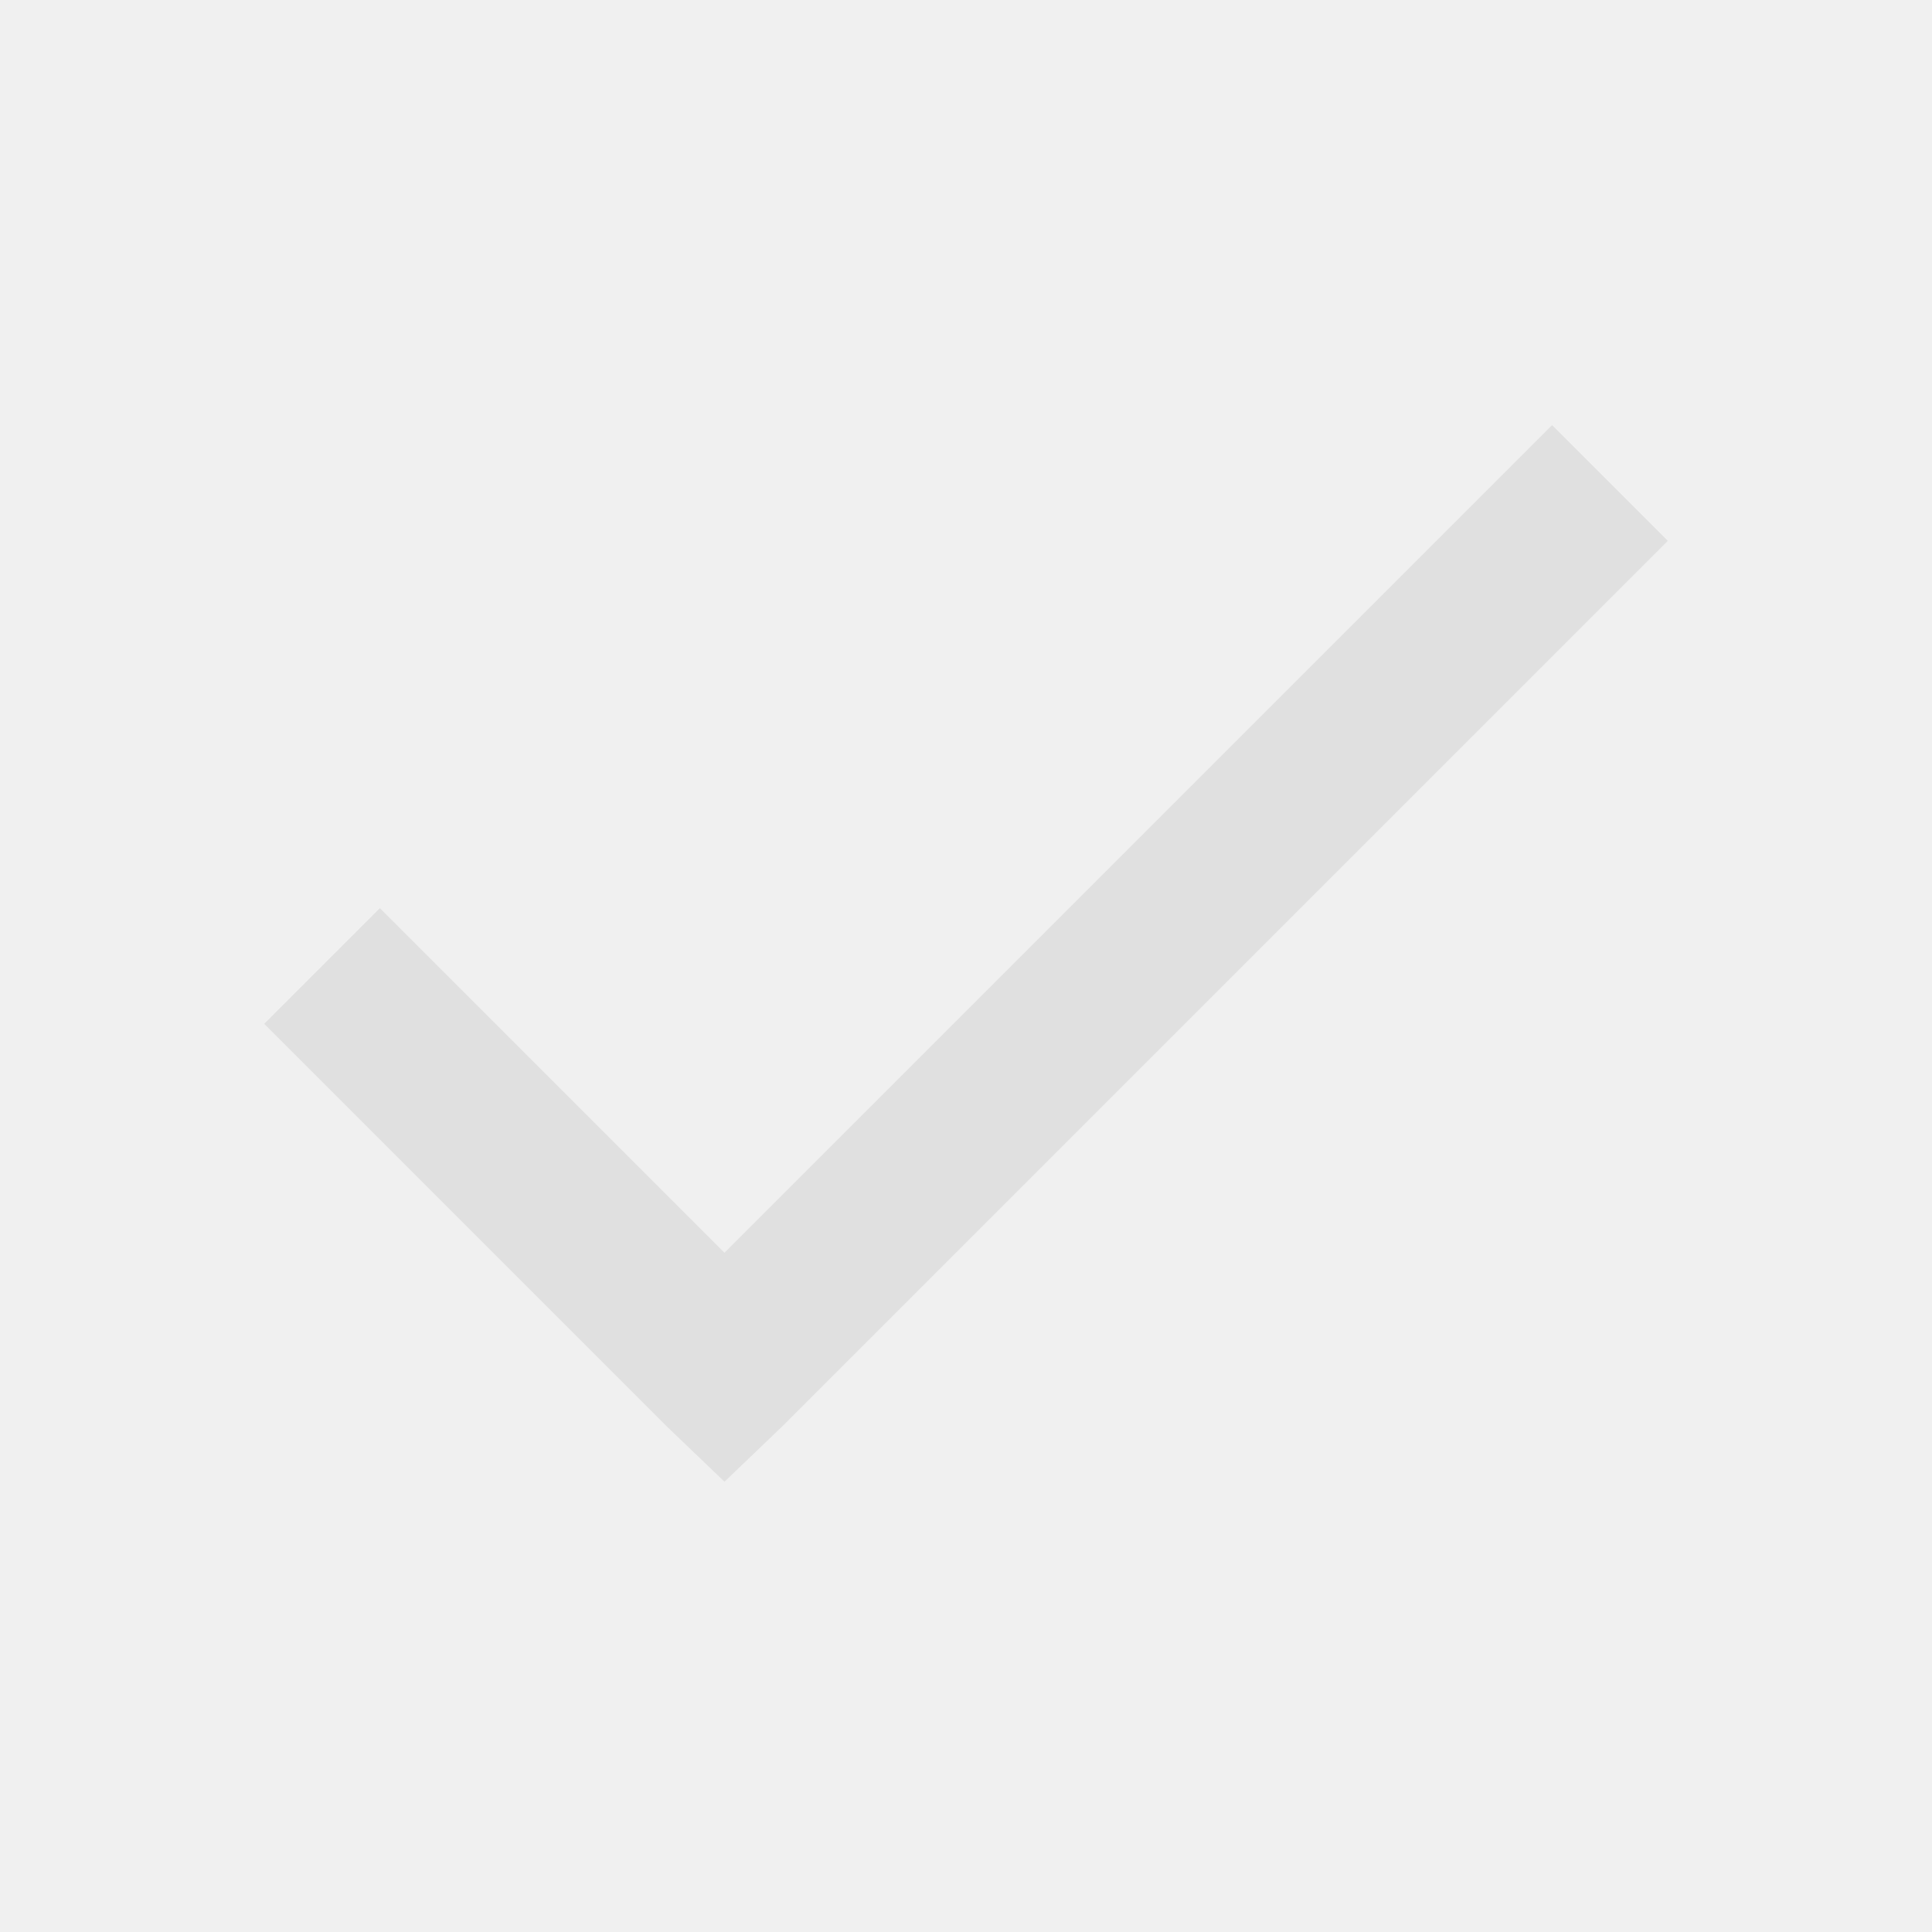
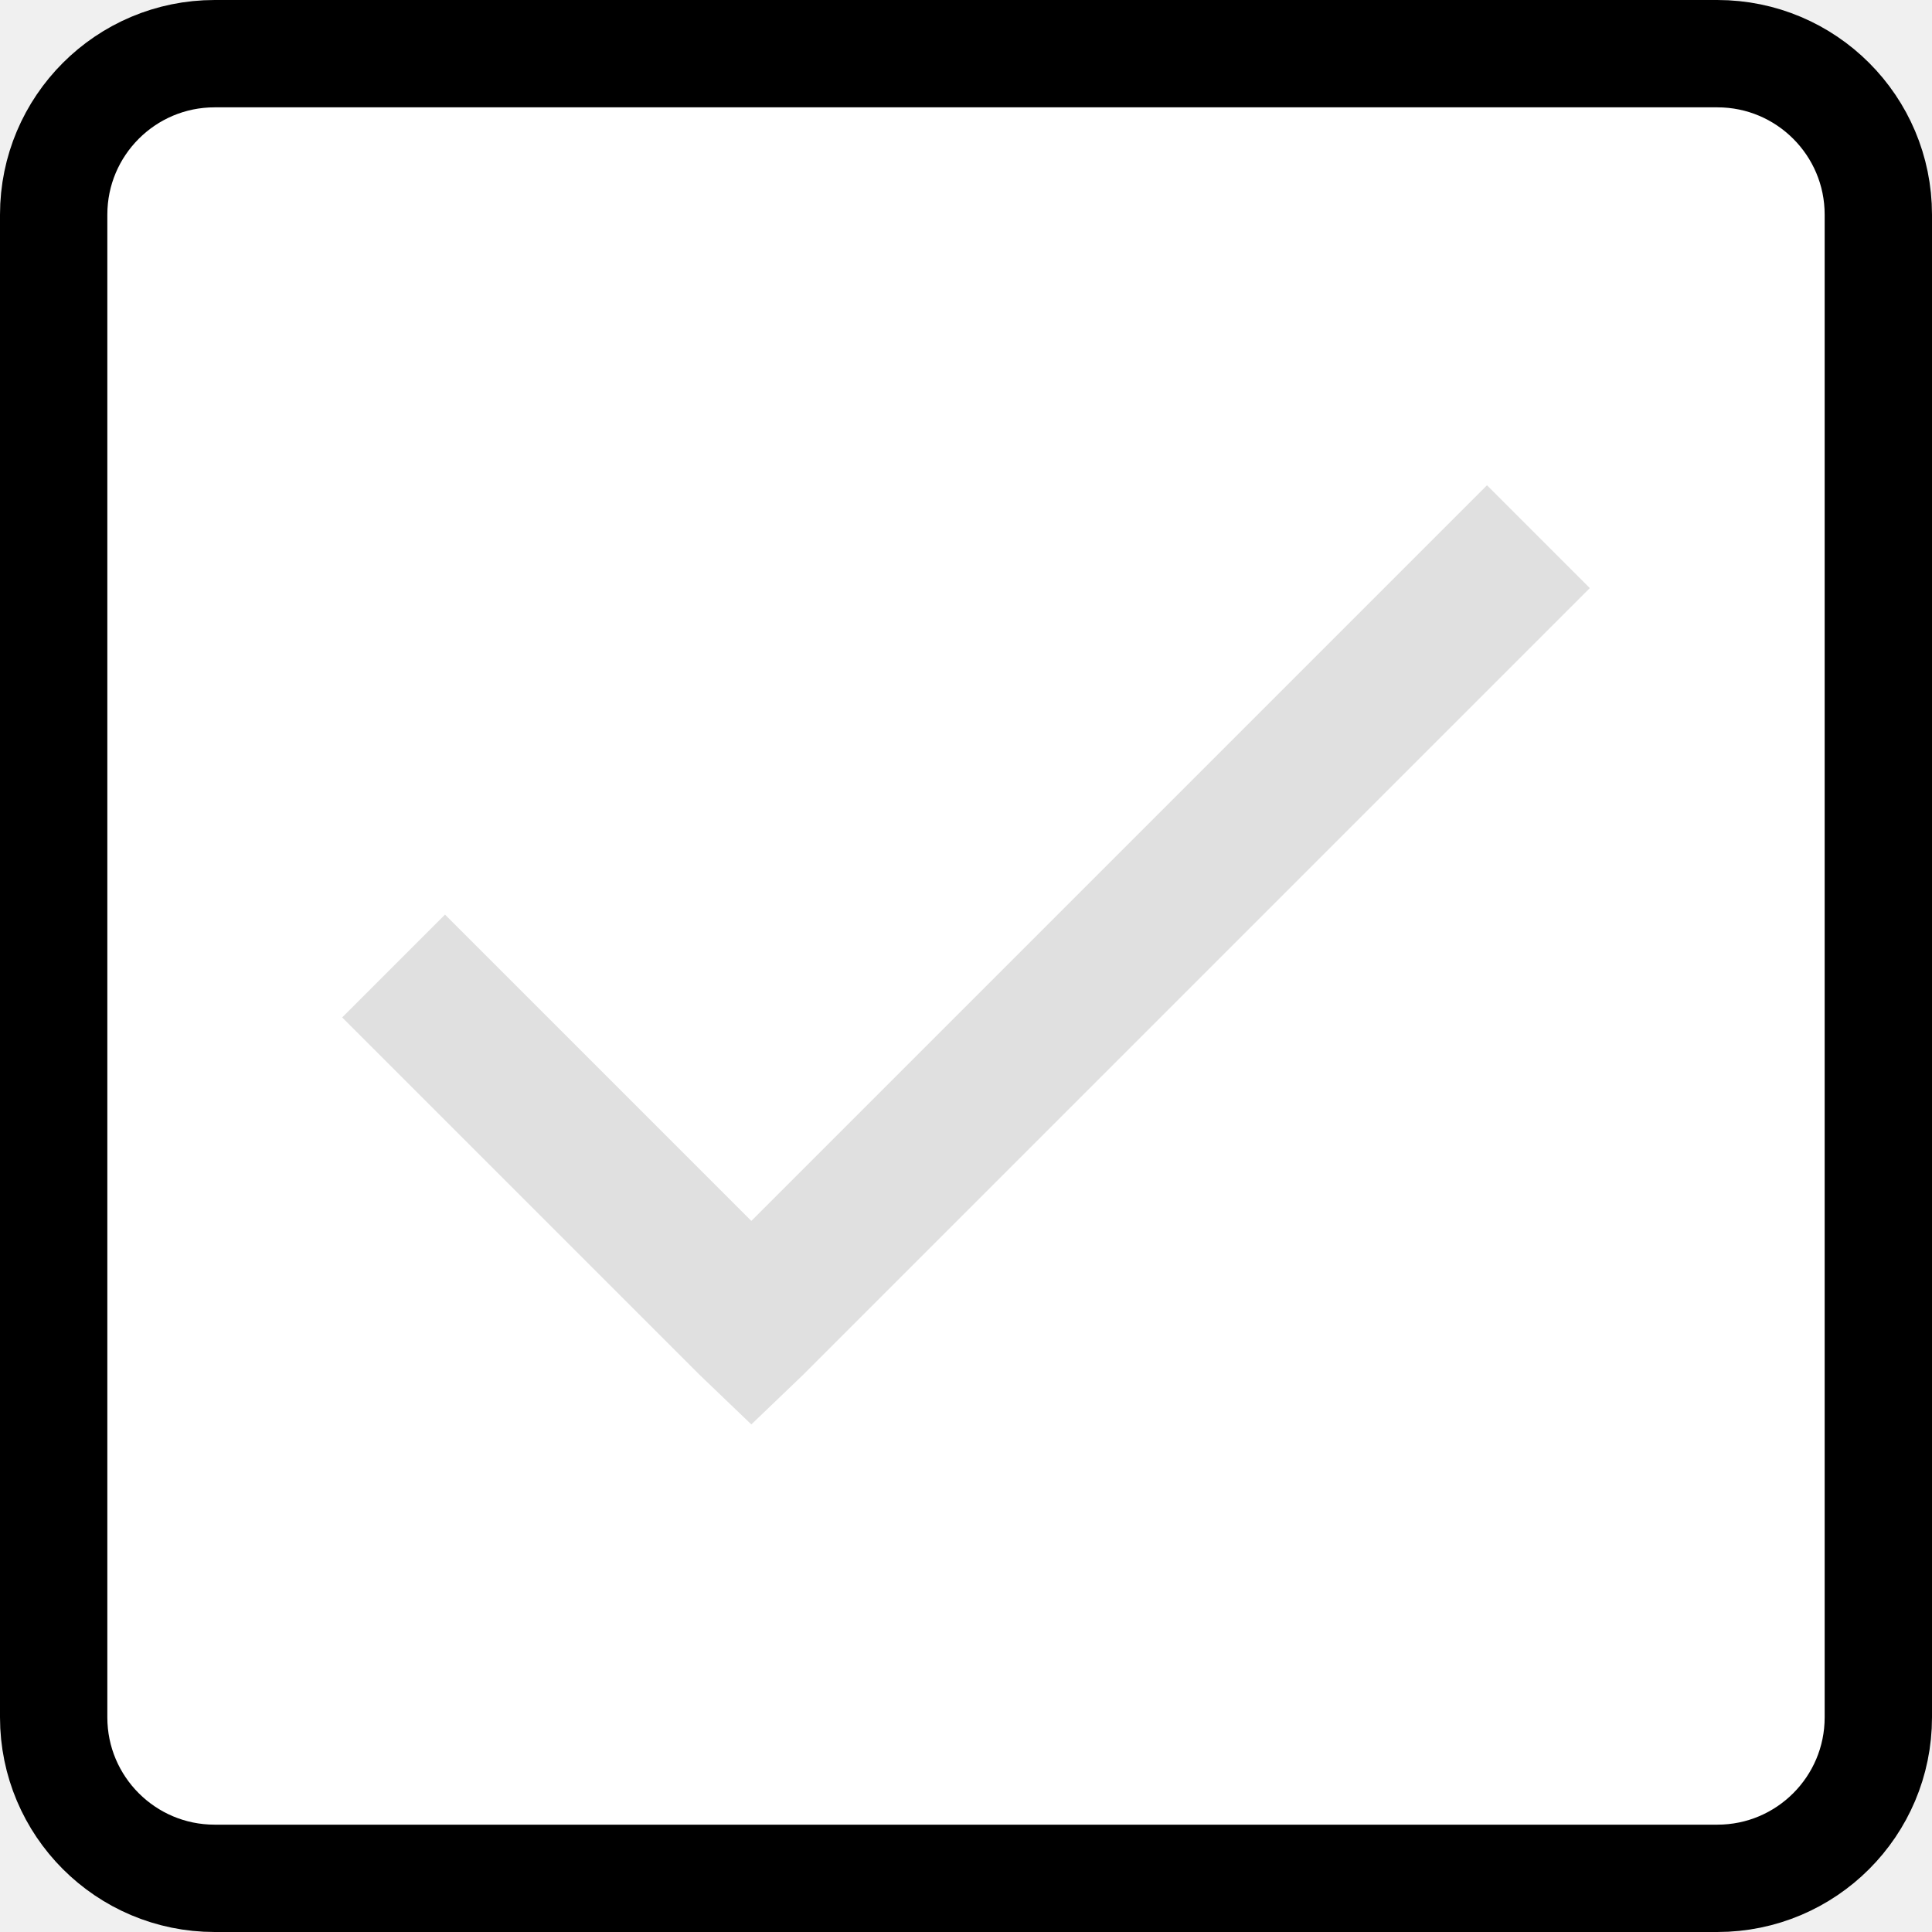
- <svg xmlns="http://www.w3.org/2000/svg" width="16" height="16" viewBox="0 0 16 16" fill="none">
-   <path d="M12.854 3.521L6 10.375L3.146 7.521L2.188 8.479L5.521 11.812L6 12.271L6.479 11.812L13.812 4.479L12.854 3.521Z" fill="#E0E0E0" />
+ <svg xmlns="http://www.w3.org/2000/svg" width="18" height="18" viewBox="0 0 18 18" fill="none">
+   <rect x="0.5" y="0.5" width="17" height="17" rx="1.5" fill="white" />
+   <path d="M13.854 4.521L7 11.375L4.146 8.521L3.188 9.479L6.521 12.812L7 13.271L7.479 12.812L14.812 5.479L13.854 4.521Z" fill="#E0E0E0" />
+   <rect x="0.5" y="0.5" width="17" height="17" rx="1.5" stroke="black" />
</svg>
